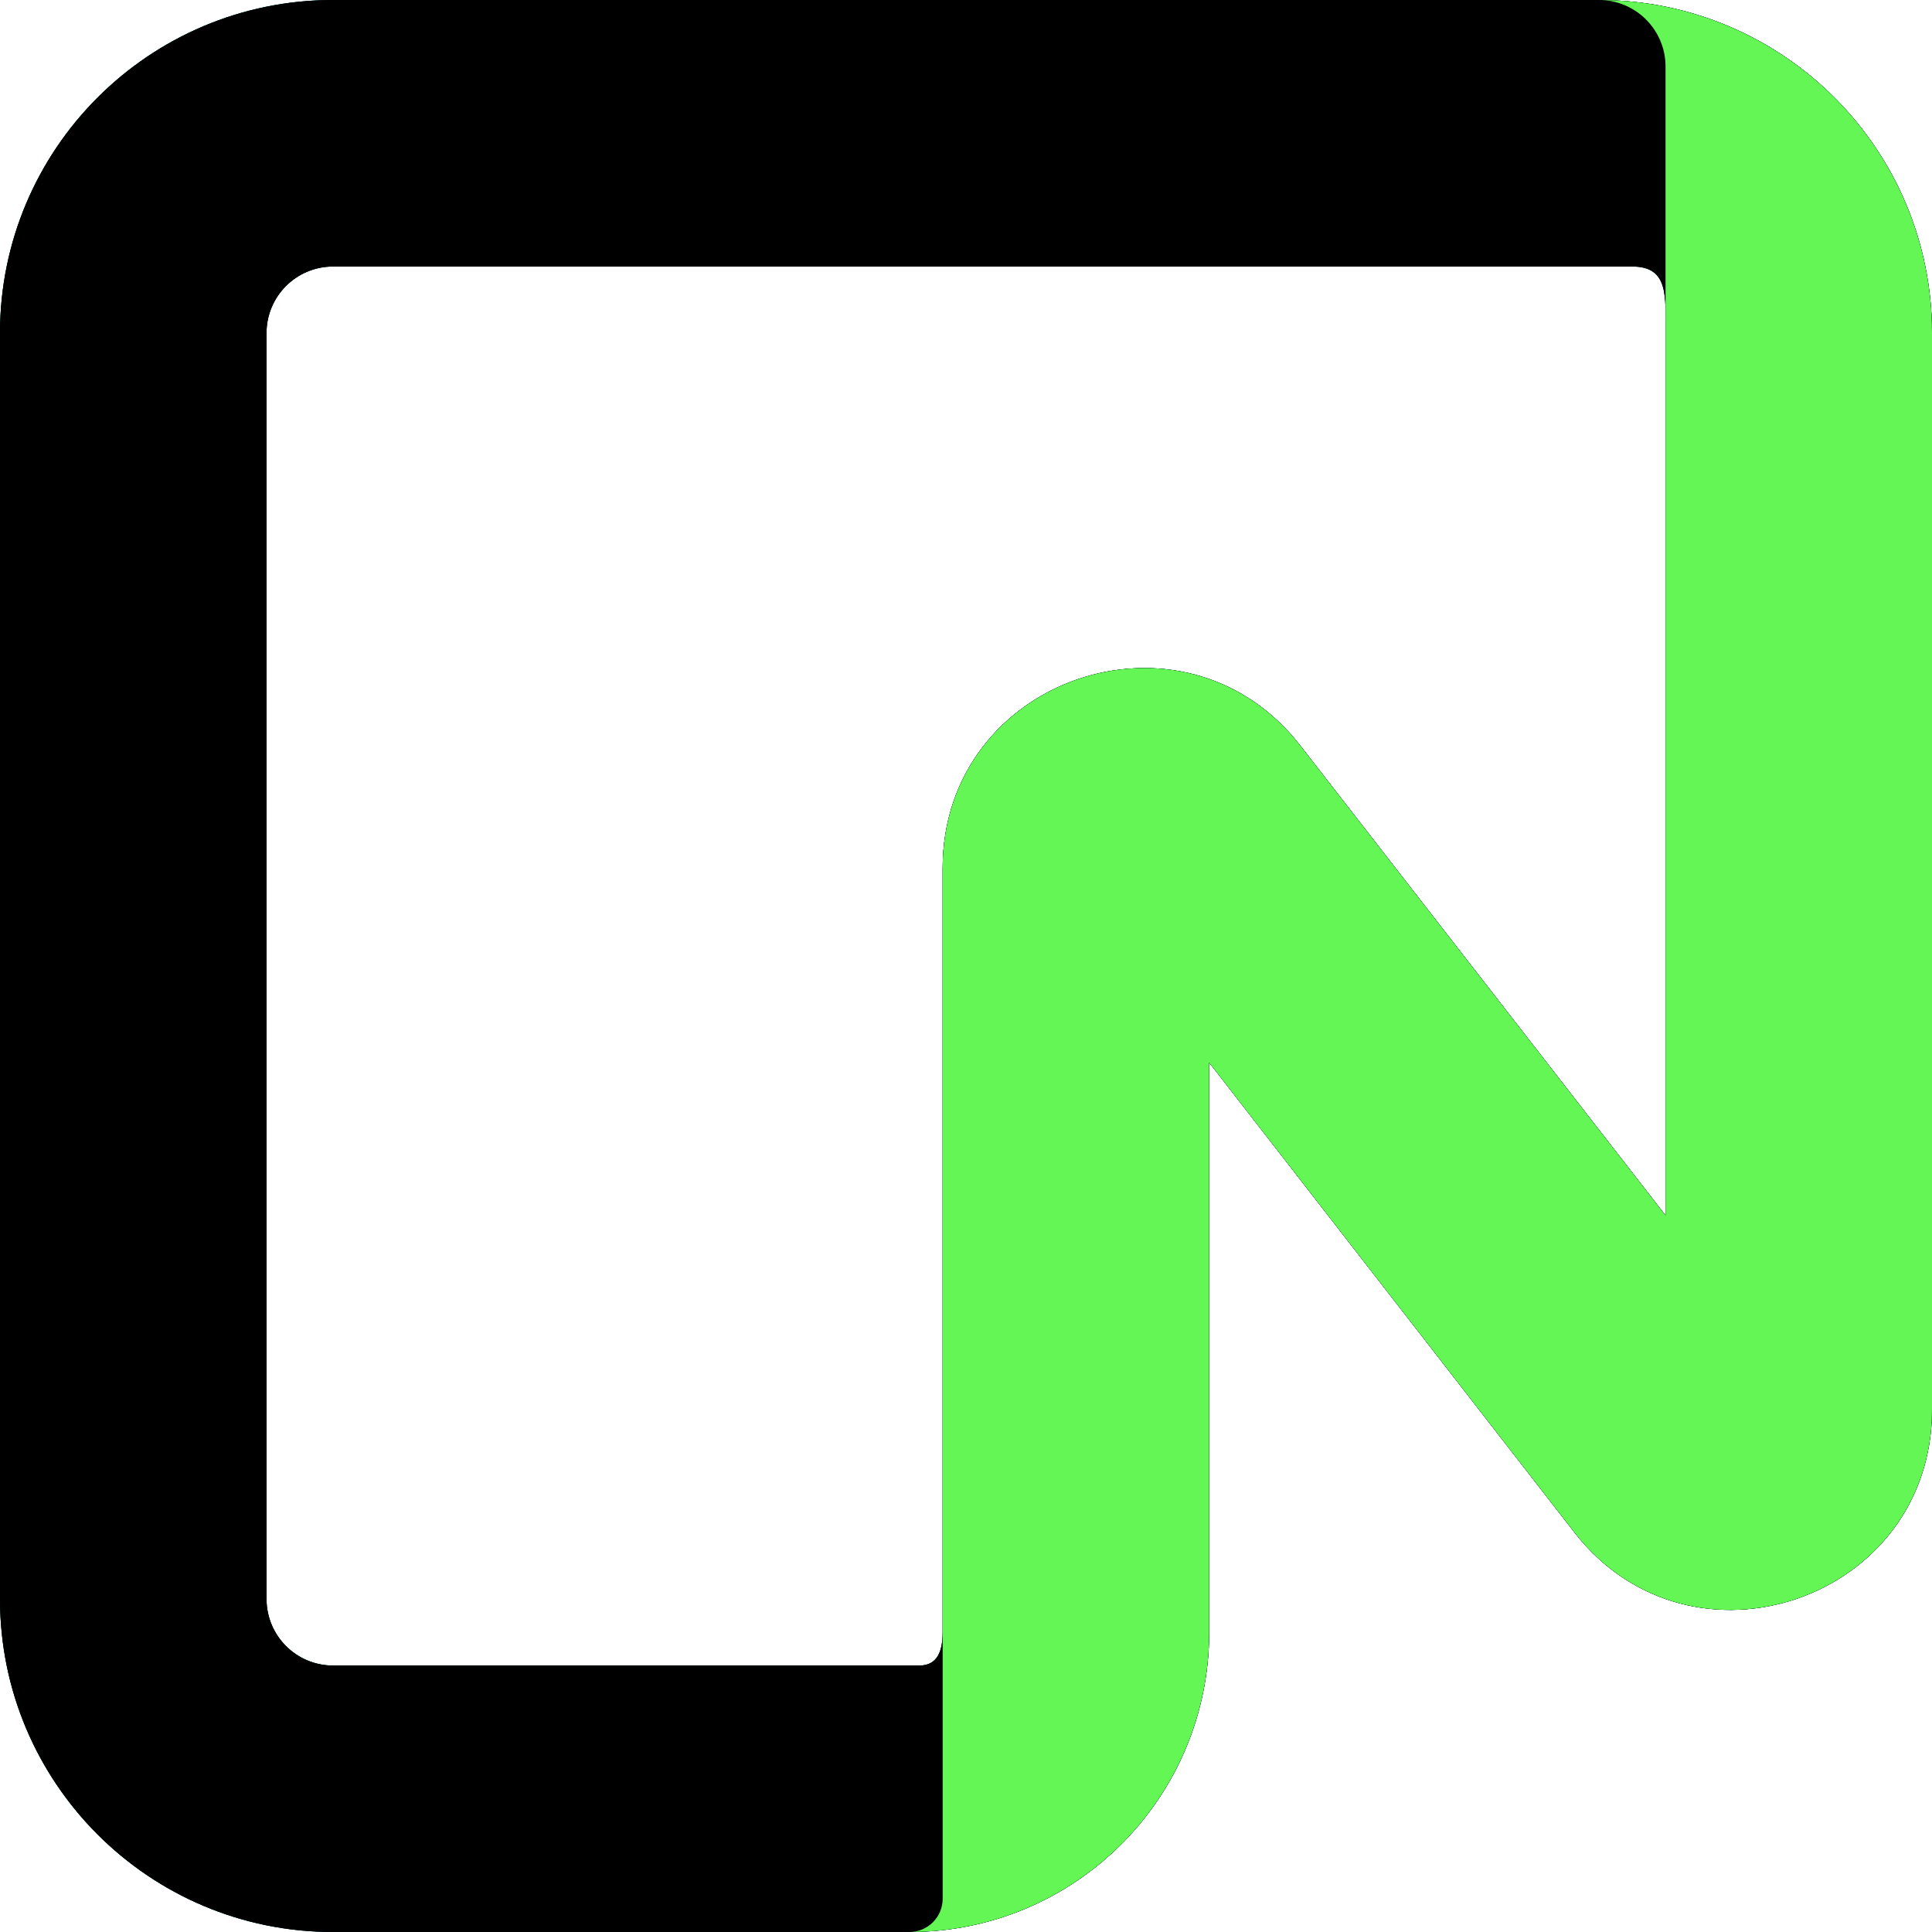
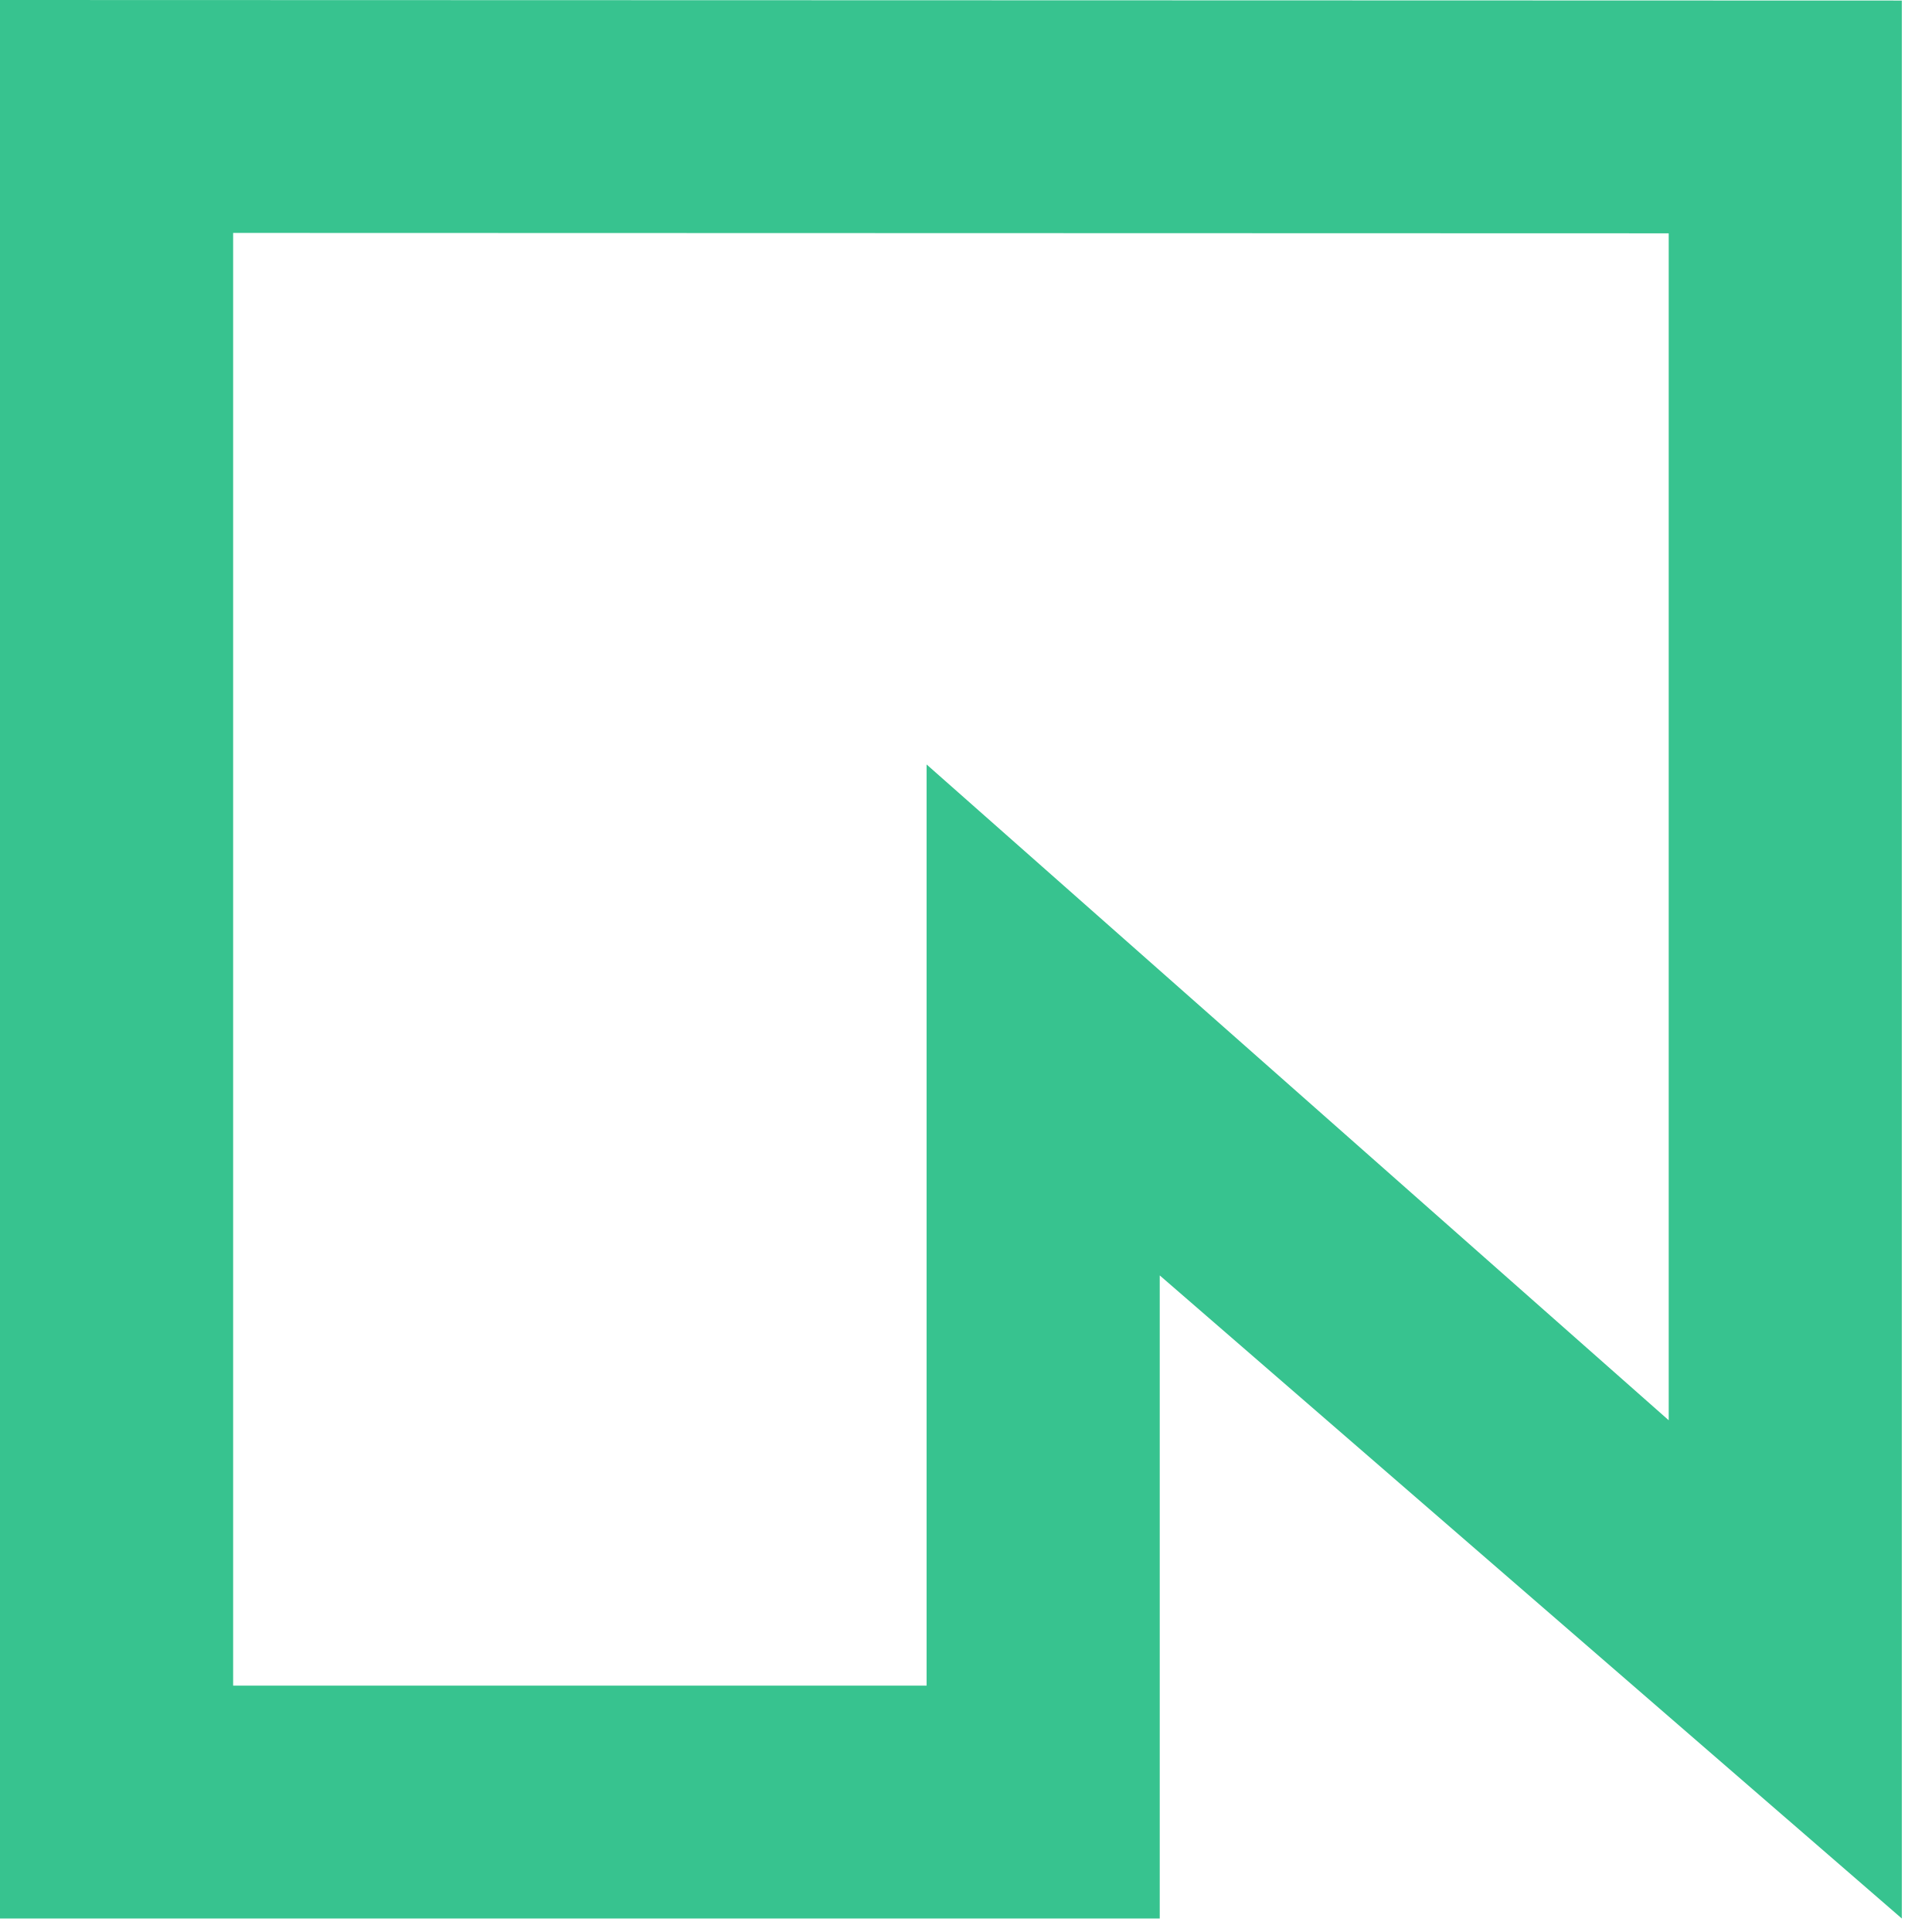
- <svg xmlns="http://www.w3.org/2000/svg" viewBox="0 0 256 256" width="256" height="256" preserveAspectRatio="xMidYMid">
-   <defs>
-     <linearGradient id="a" x1="100%" x2="12.069%" y1="100%" y2="0%">
-       <stop offset="0%" stopColor="#62F755" />
-       <stop offset="100%" stopColor="#8FF986" stopOpacity="0" />
-     </linearGradient>
-     <linearGradient id="b" x1="100%" x2="40.603%" y1="100%" y2="76.897%">
-       <stop offset="0%" stopOpacity=".9" />
-       <stop offset="100%" stopColor="#1A1A1A" stopOpacity="0" />
-     </linearGradient>
-   </defs>
-   <path fill="#00E0D9" d="M0 44.139C0 19.762 19.762 0 44.139 0H211.86C236.238 0 256 19.762 256 44.139v142.649c0 25.216-31.915 36.16-47.388 16.256l-48.392-62.251v75.484c0 21.939-17.784 39.723-39.722 39.723h-76.36C19.763 256 0 236.238 0 211.861V44.14Zm44.139-8.825c-4.879 0-8.825 3.946-8.825 8.818v167.73c0 4.878 3.946 8.831 8.818 8.831h77.688c2.44 0 3.087-1.977 3.087-4.416v-101.22c0-25.222 31.914-36.166 47.395-16.255l48.391 62.243V44.14c0-4.879.455-8.825-4.416-8.825H44.14Z" />
-   <path fill="url(#a)" d="M0 44.139C0 19.762 19.762 0 44.139 0H211.86C236.238 0 256 19.762 256 44.139v142.649c0 25.216-31.915 36.16-47.388 16.256l-48.392-62.251v75.484c0 21.939-17.784 39.723-39.722 39.723h-76.36C19.763 256 0 236.238 0 211.861V44.14Zm44.139-8.825c-4.879 0-8.825 3.946-8.825 8.818v167.73c0 4.878 3.946 8.831 8.818 8.831h77.688c2.44 0 3.087-1.977 3.087-4.416v-101.22c0-25.222 31.914-36.166 47.395-16.255l48.391 62.243V44.14c0-4.879.455-8.825-4.416-8.825H44.14Z" />
-   <path fill="url(#b)" fillOpacity=".4" d="M0 44.139C0 19.762 19.762 0 44.139 0H211.86C236.238 0 256 19.762 256 44.139v142.649c0 25.216-31.915 36.16-47.388 16.256l-48.392-62.251v75.484c0 21.939-17.784 39.723-39.722 39.723h-76.36C19.763 256 0 236.238 0 211.861V44.14Zm44.139-8.825c-4.879 0-8.825 3.946-8.825 8.818v167.73c0 4.878 3.946 8.831 8.818 8.831h77.688c2.44 0 3.087-1.977 3.087-4.416v-101.22c0-25.222 31.914-36.166 47.395-16.255l48.391 62.243V44.14c0-4.879.455-8.825-4.416-8.825H44.14Z" />
-   <path fill="#63F655" d="M211.861 0C236.238 0 256 19.762 256 44.139v142.649c0 25.216-31.915 36.16-47.388 16.256l-48.392-62.251v75.484c0 21.939-17.784 39.723-39.722 39.723a4.409 4.409 0 0 0 4.409-4.409V115.058c0-25.223 31.914-36.167 47.395-16.256l48.391 62.243V8.825c0-4.871-3.953-8.825-8.832-8.825Z" />
+ <svg xmlns="http://www.w3.org/2000/svg" width="64" height="64" viewBox="0 0 64 64" fill="none">
+   <path d="M63 0.018V63.553L38.418 42.25V63.553H0V0L63 0.018ZM7.723 55.839H30.695V25.324L55.278 47.048V7.729L7.723 7.716V55.839Z" fill="#37C38F" />
</svg>
